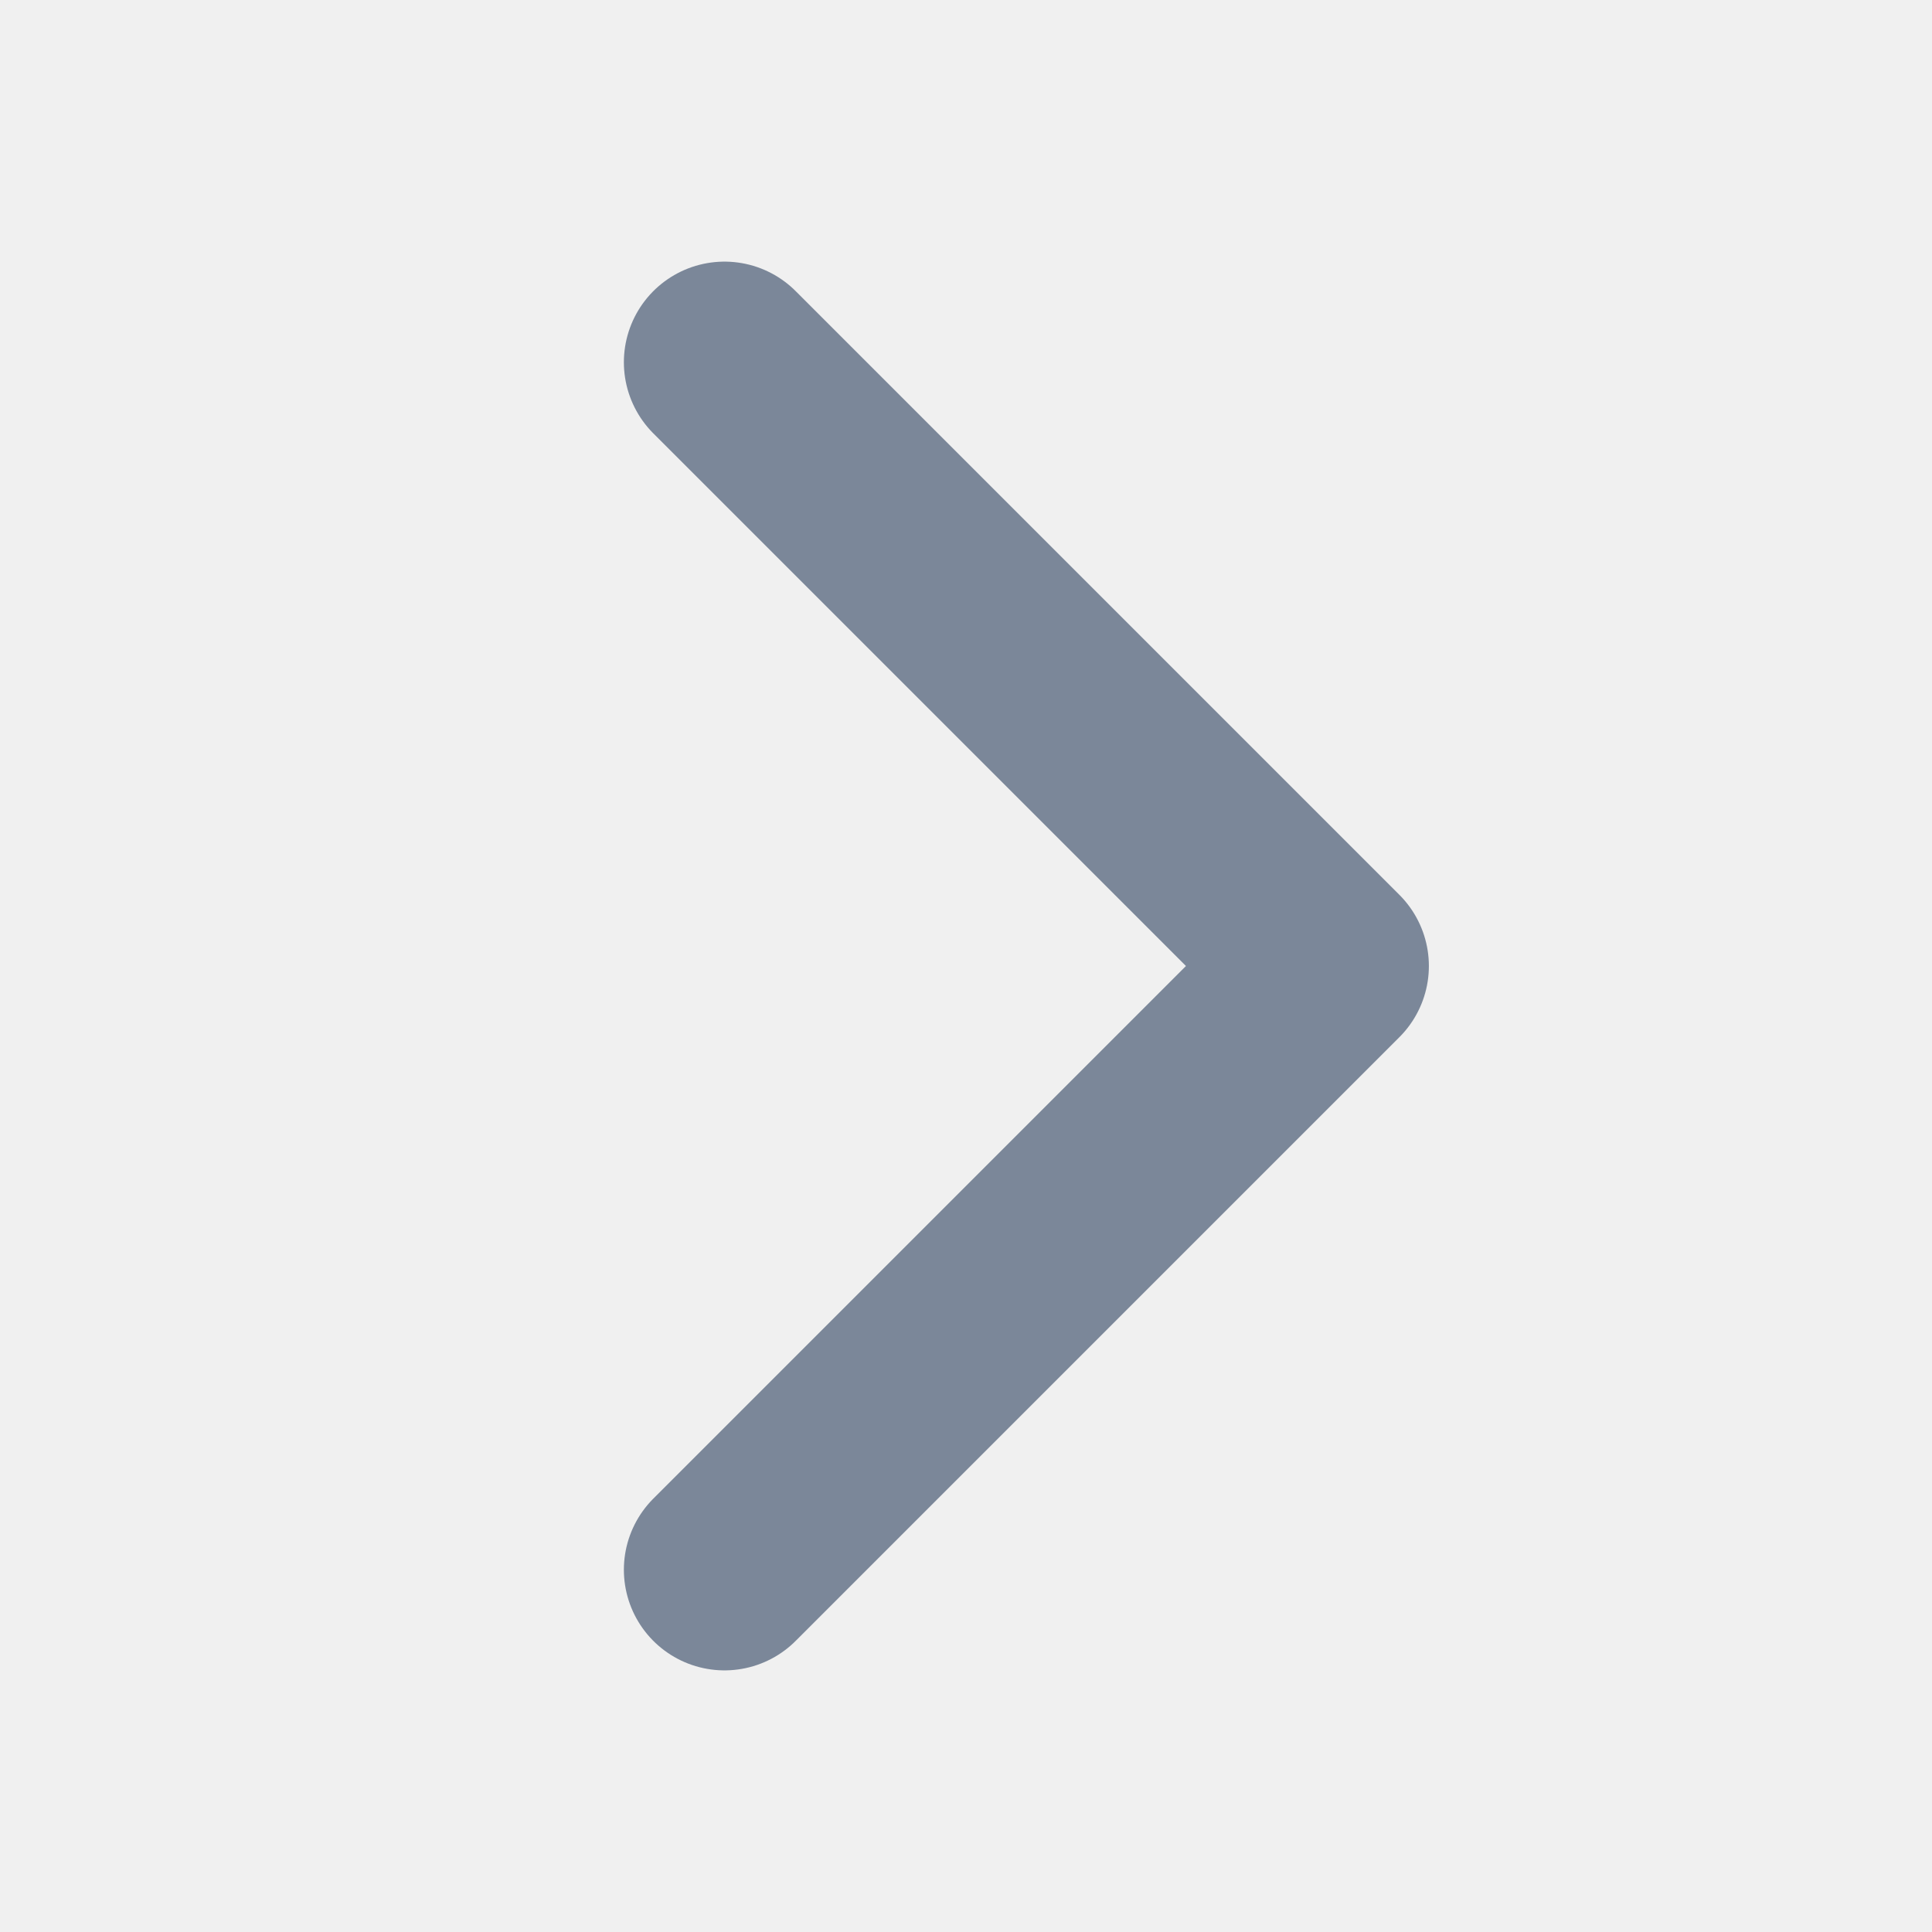
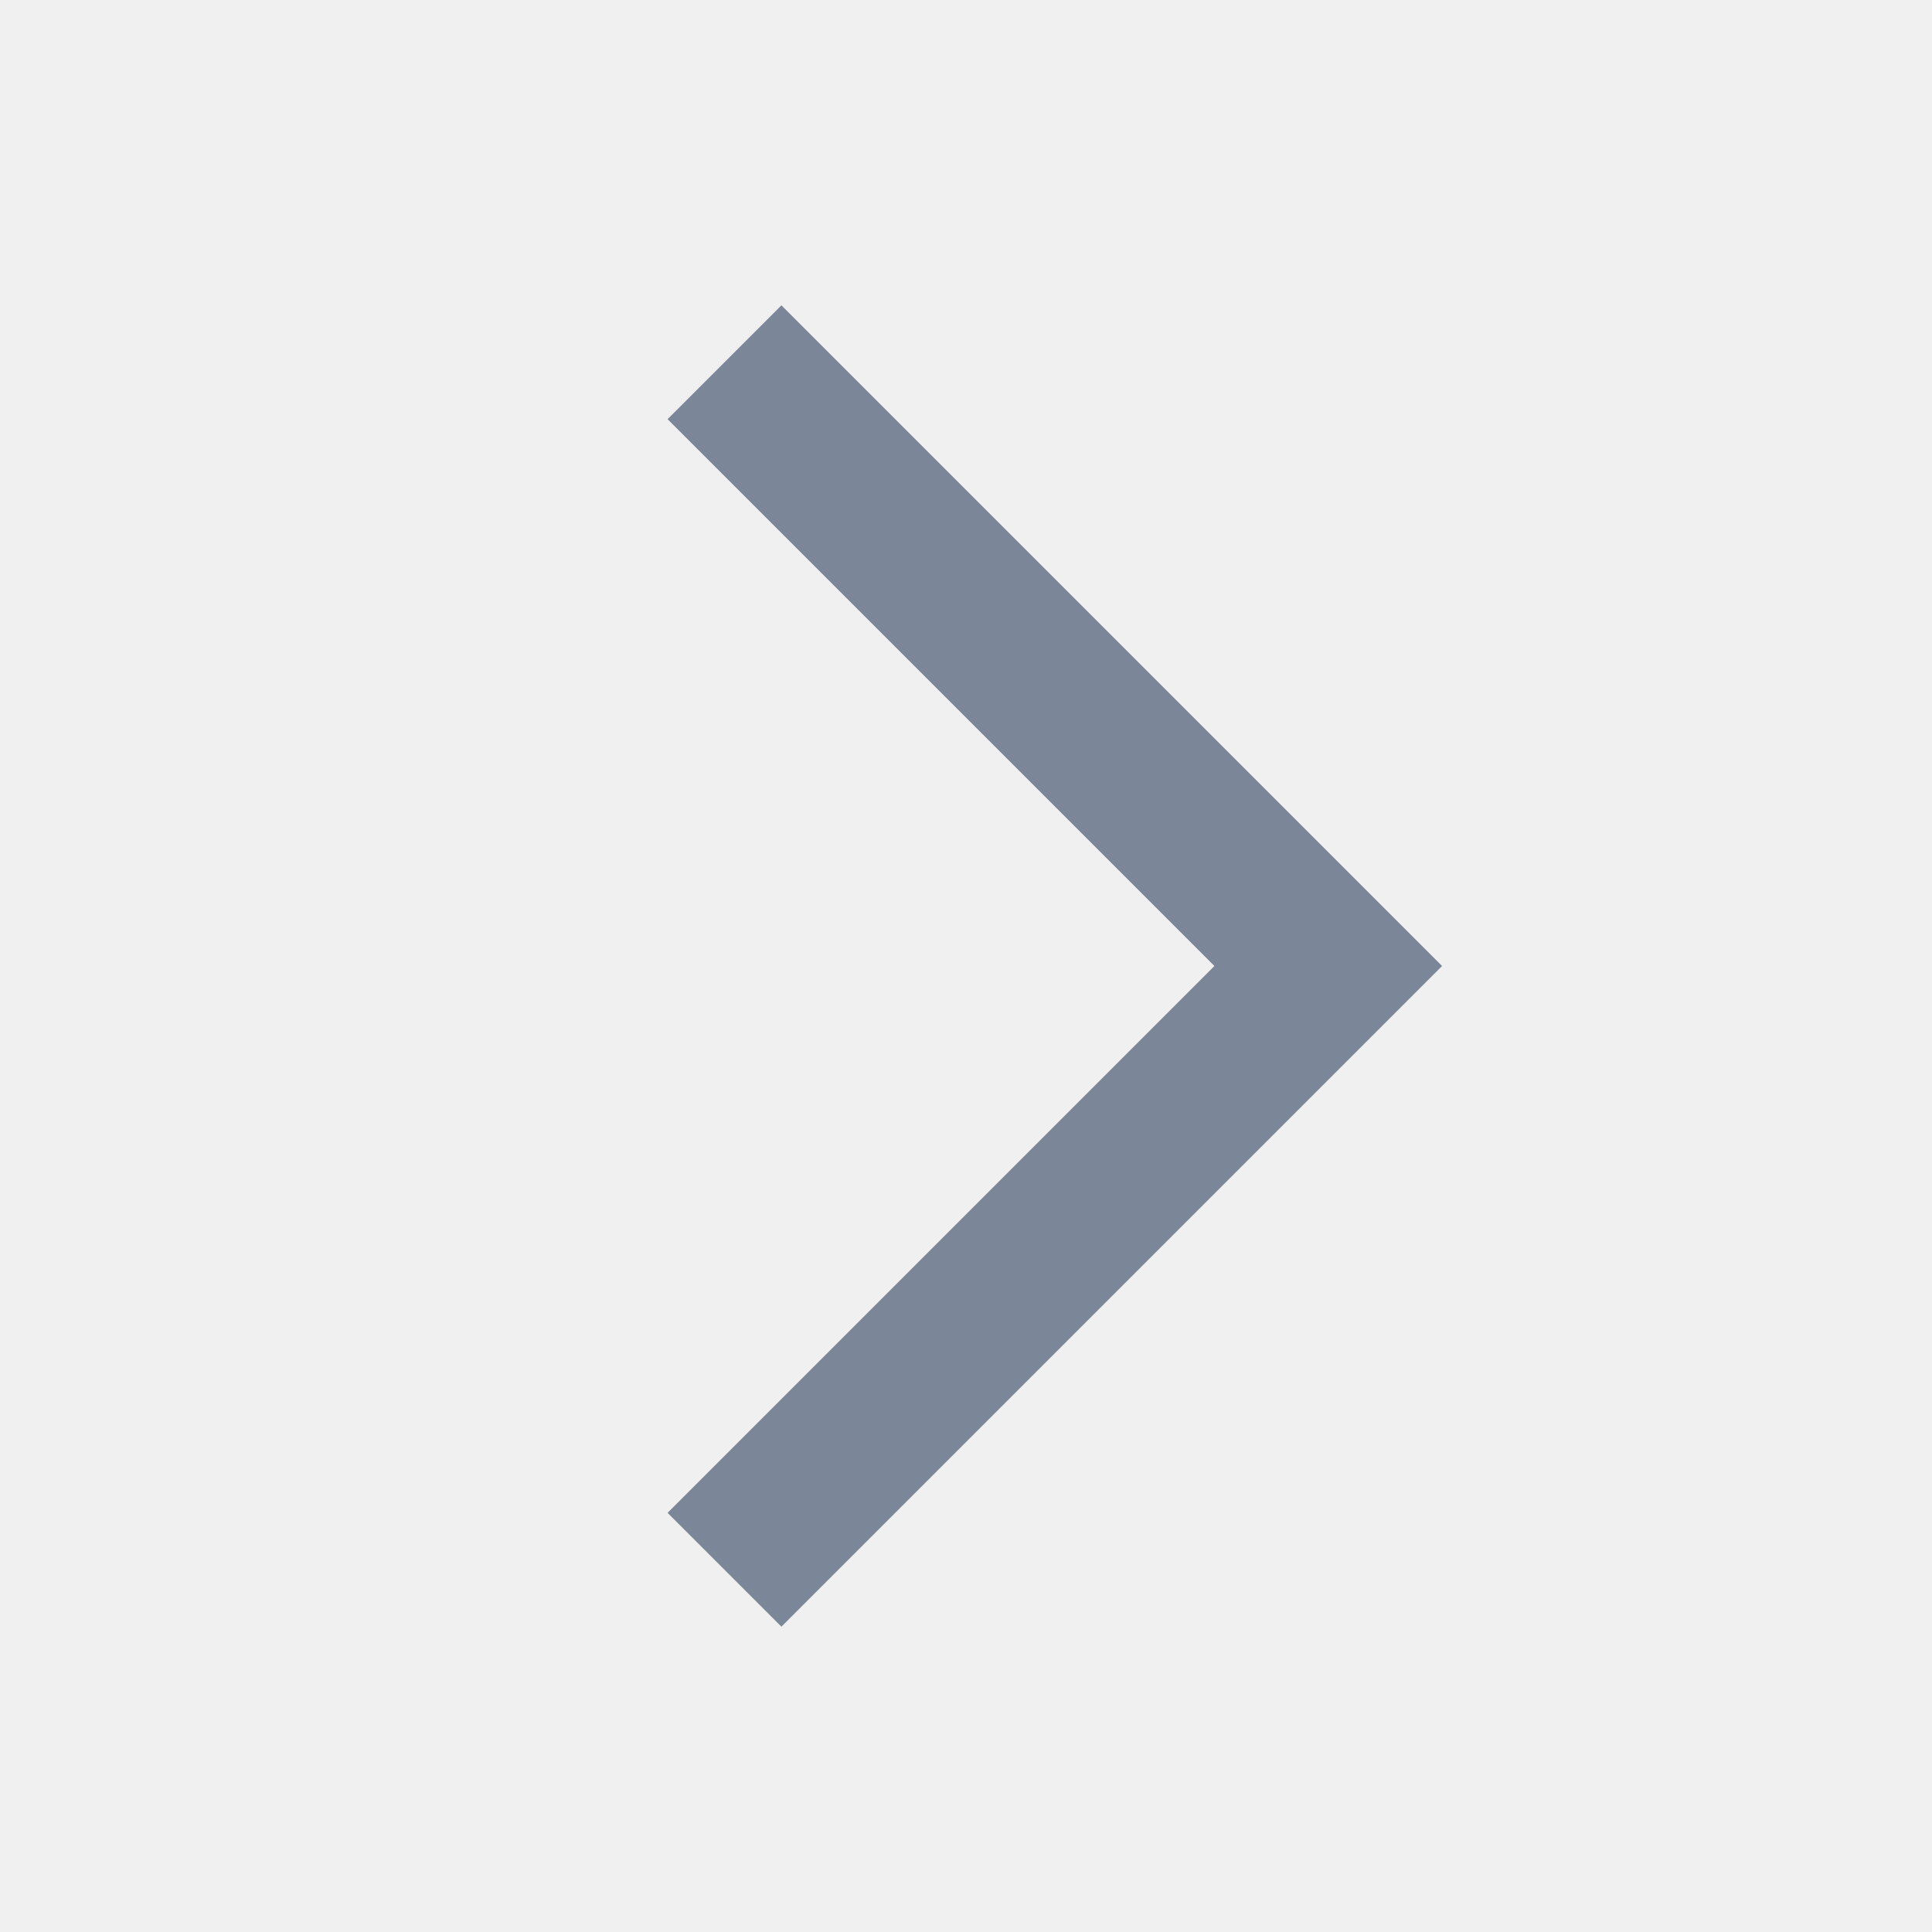
<svg xmlns="http://www.w3.org/2000/svg" width="12" height="12" viewBox="0 0 12 12" fill="none">
-   <g clip-path="url(#clip0_4454_51127)">
-     <path d="M4.5 9.75L8.25 6L4.5 2.25" stroke="#7B8799" stroke-width="1.25" stroke-linecap="round" stroke-linejoin="round" />
+   <g clipPath="url(#clip0_4454_51127)">
+     <path d="M4.5 9.75L8.25 6L4.5 2.25" stroke="#7B8799" strokeWidth="1.25" strokeLinecap="round" strokeLinejoin="round" />
  </g>
  <defs>
    <clipPath id="clip0_4454_51127">
      <rect width="12" height="12" fill="white" transform="matrix(-1 0 0 1 12 0)" />
    </clipPath>
  </defs>
</svg>
